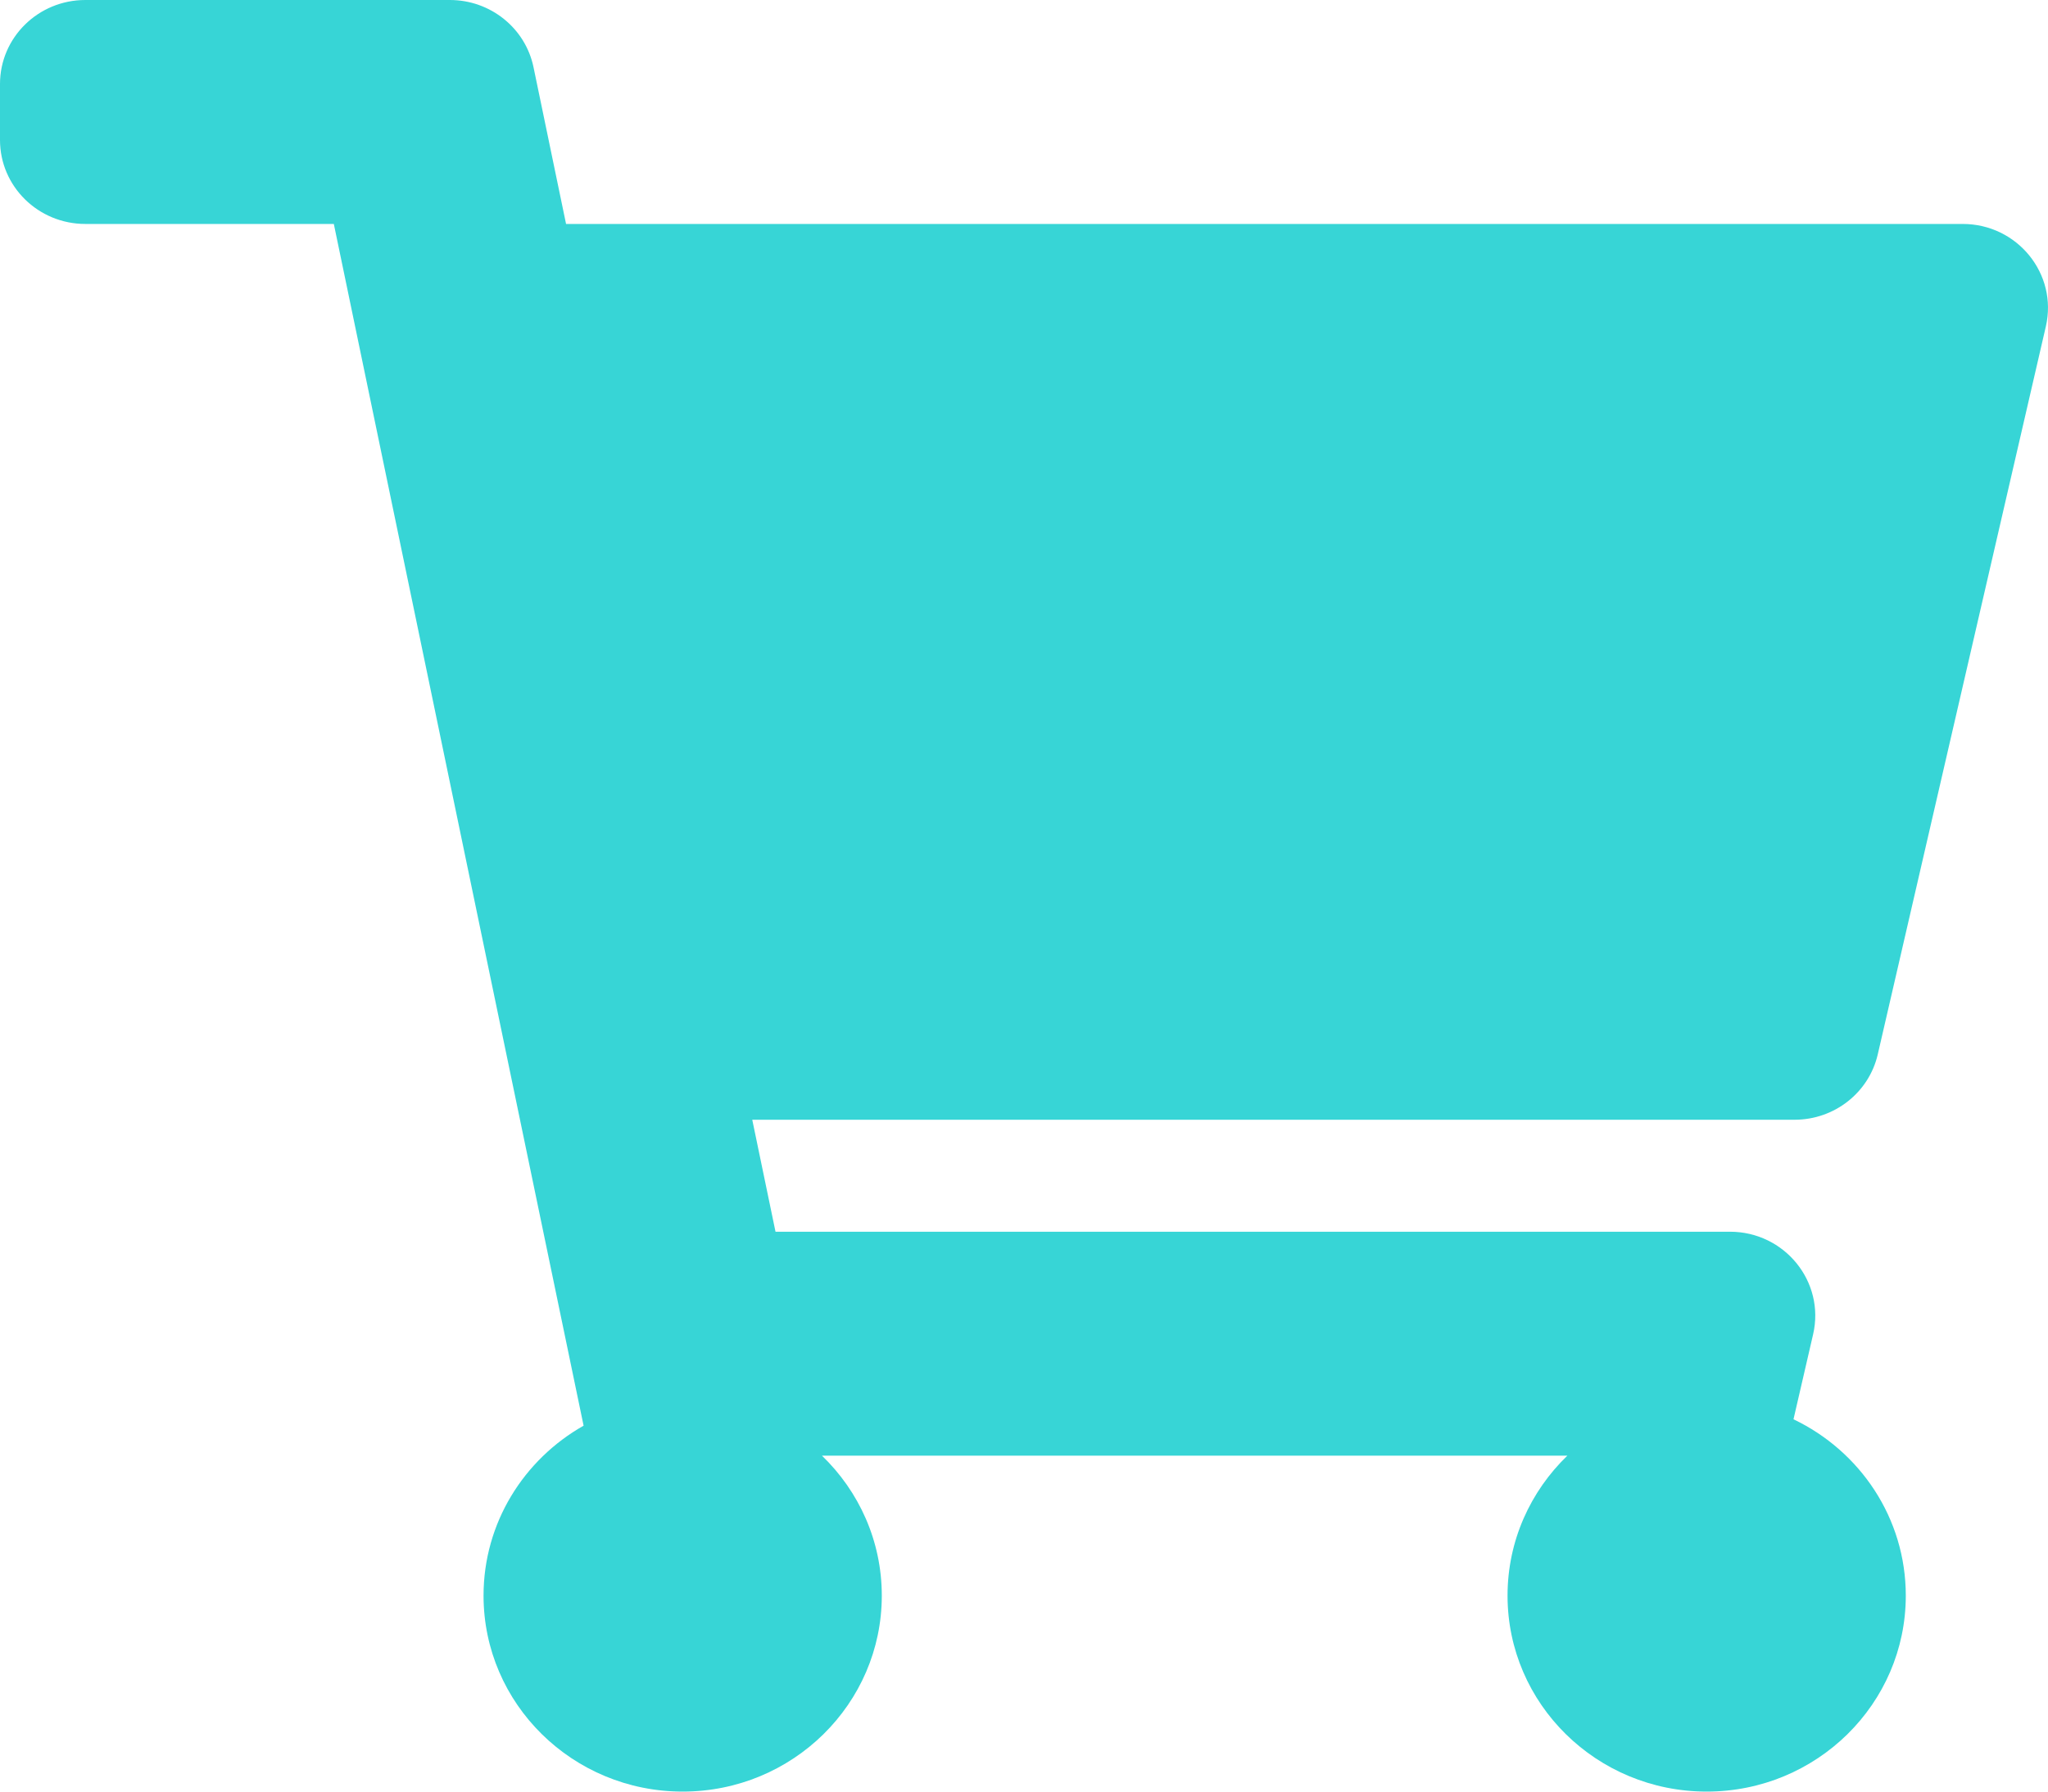
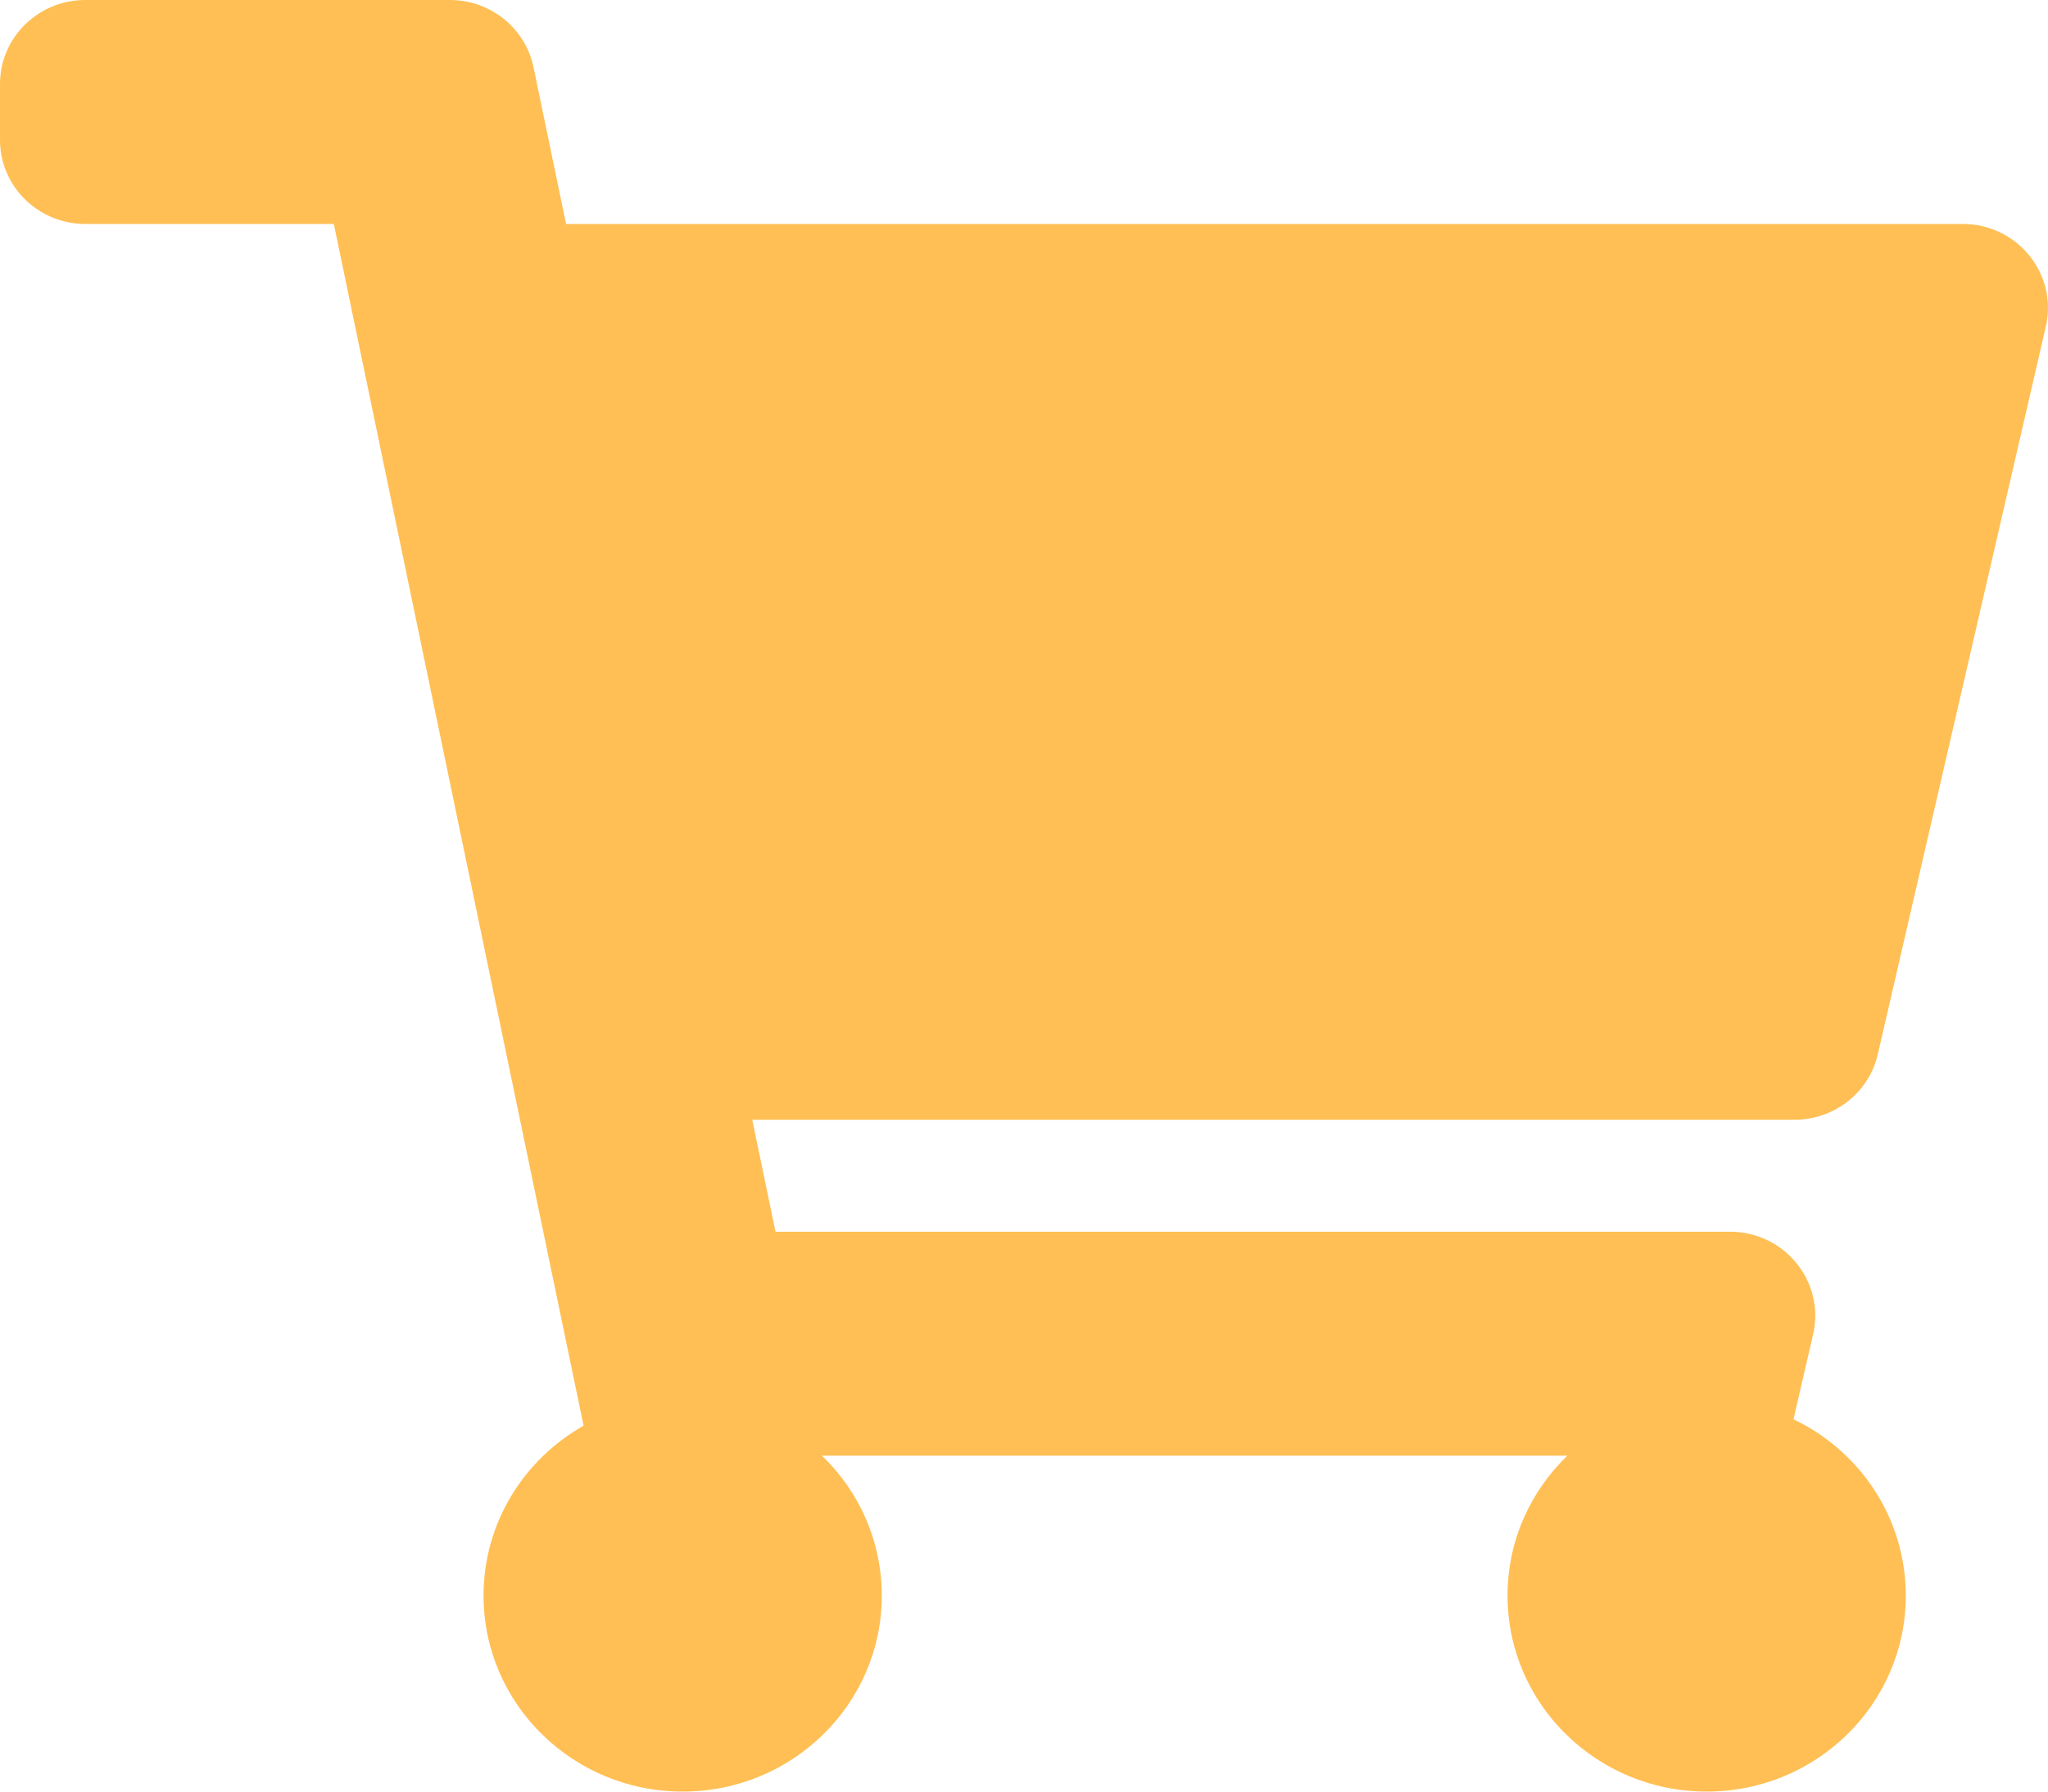
<svg xmlns="http://www.w3.org/2000/svg" width="48" height="42" viewBox="0 0 48 42" fill="none">
-   <path d="M44.01 24.718L47.949 7.655C48.234 6.423 47.283 5.25 45.999 5.25H13.267L12.504 1.574C12.313 0.658 11.494 0 10.544 0H2C0.895 0 0 0.881 0 1.969V3.281C0 4.369 0.895 5.25 2 5.25H7.824L13.678 33.422C12.277 34.215 11.333 35.702 11.333 37.406C11.333 39.943 13.423 42 16 42C18.577 42 20.667 39.943 20.667 37.406C20.667 36.12 20.129 34.959 19.265 34.125H36.735C35.871 34.959 35.333 36.12 35.333 37.406C35.333 39.943 37.423 42 40 42C42.577 42 44.667 39.943 44.667 37.406C44.667 35.587 43.593 34.016 42.035 33.272L42.495 31.28C42.779 30.048 41.828 28.875 40.545 28.875H18.176L17.631 26.25H42.06C42.994 26.25 43.803 25.614 44.01 24.718Z" fill="#37D5D6" />
+   <path d="M44.01 24.718L47.949 7.655C48.234 6.423 47.283 5.25 45.999 5.25H13.267L12.504 1.574C12.313 0.658 11.494 0 10.544 0H2C0.895 0 0 0.881 0 1.969V3.281C0 4.369 0.895 5.25 2 5.25H7.824L13.678 33.422C12.277 34.215 11.333 35.702 11.333 37.406C11.333 39.943 13.423 42 16 42C18.577 42 20.667 39.943 20.667 37.406C20.667 36.12 20.129 34.959 19.265 34.125H36.735C35.871 34.959 35.333 36.12 35.333 37.406C35.333 39.943 37.423 42 40 42C42.577 42 44.667 39.943 44.667 37.406C44.667 35.587 43.593 34.016 42.035 33.272L42.495 31.28C42.779 30.048 41.828 28.875 40.545 28.875H18.176L17.631 26.25H42.06C42.994 26.25 43.803 25.614 44.01 24.718Z" fill="#ffbf54" />
</svg>
